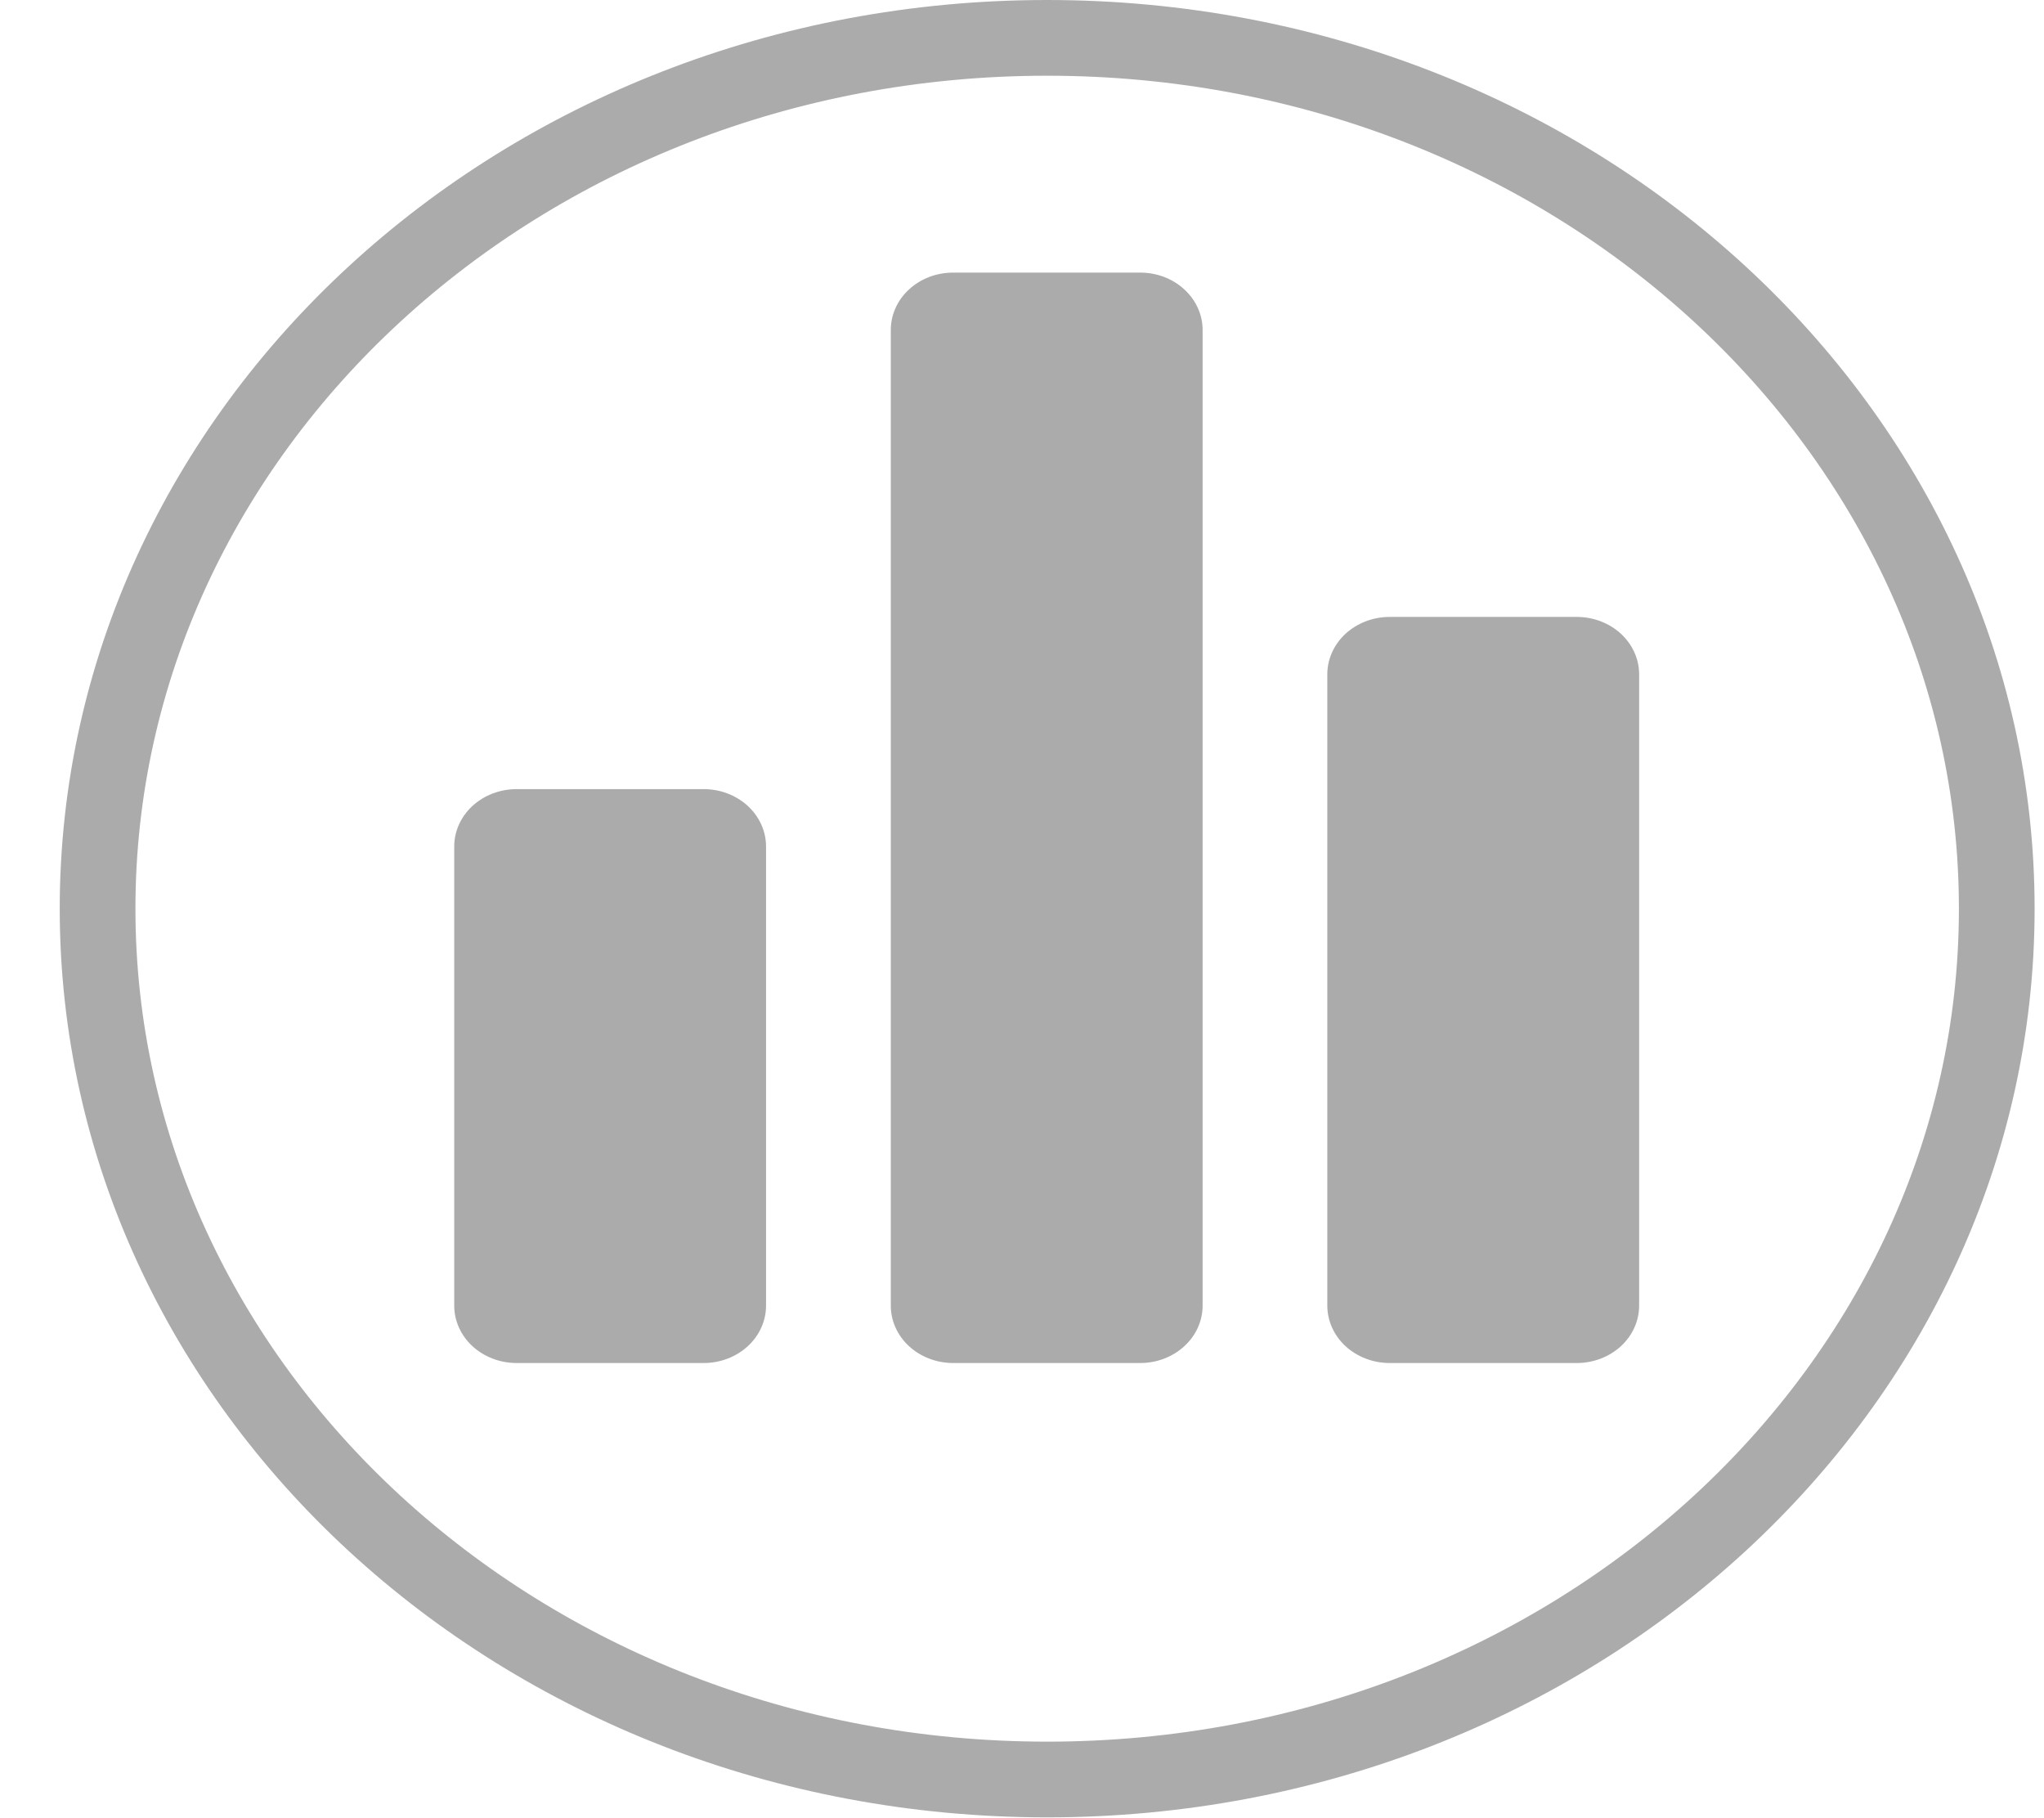
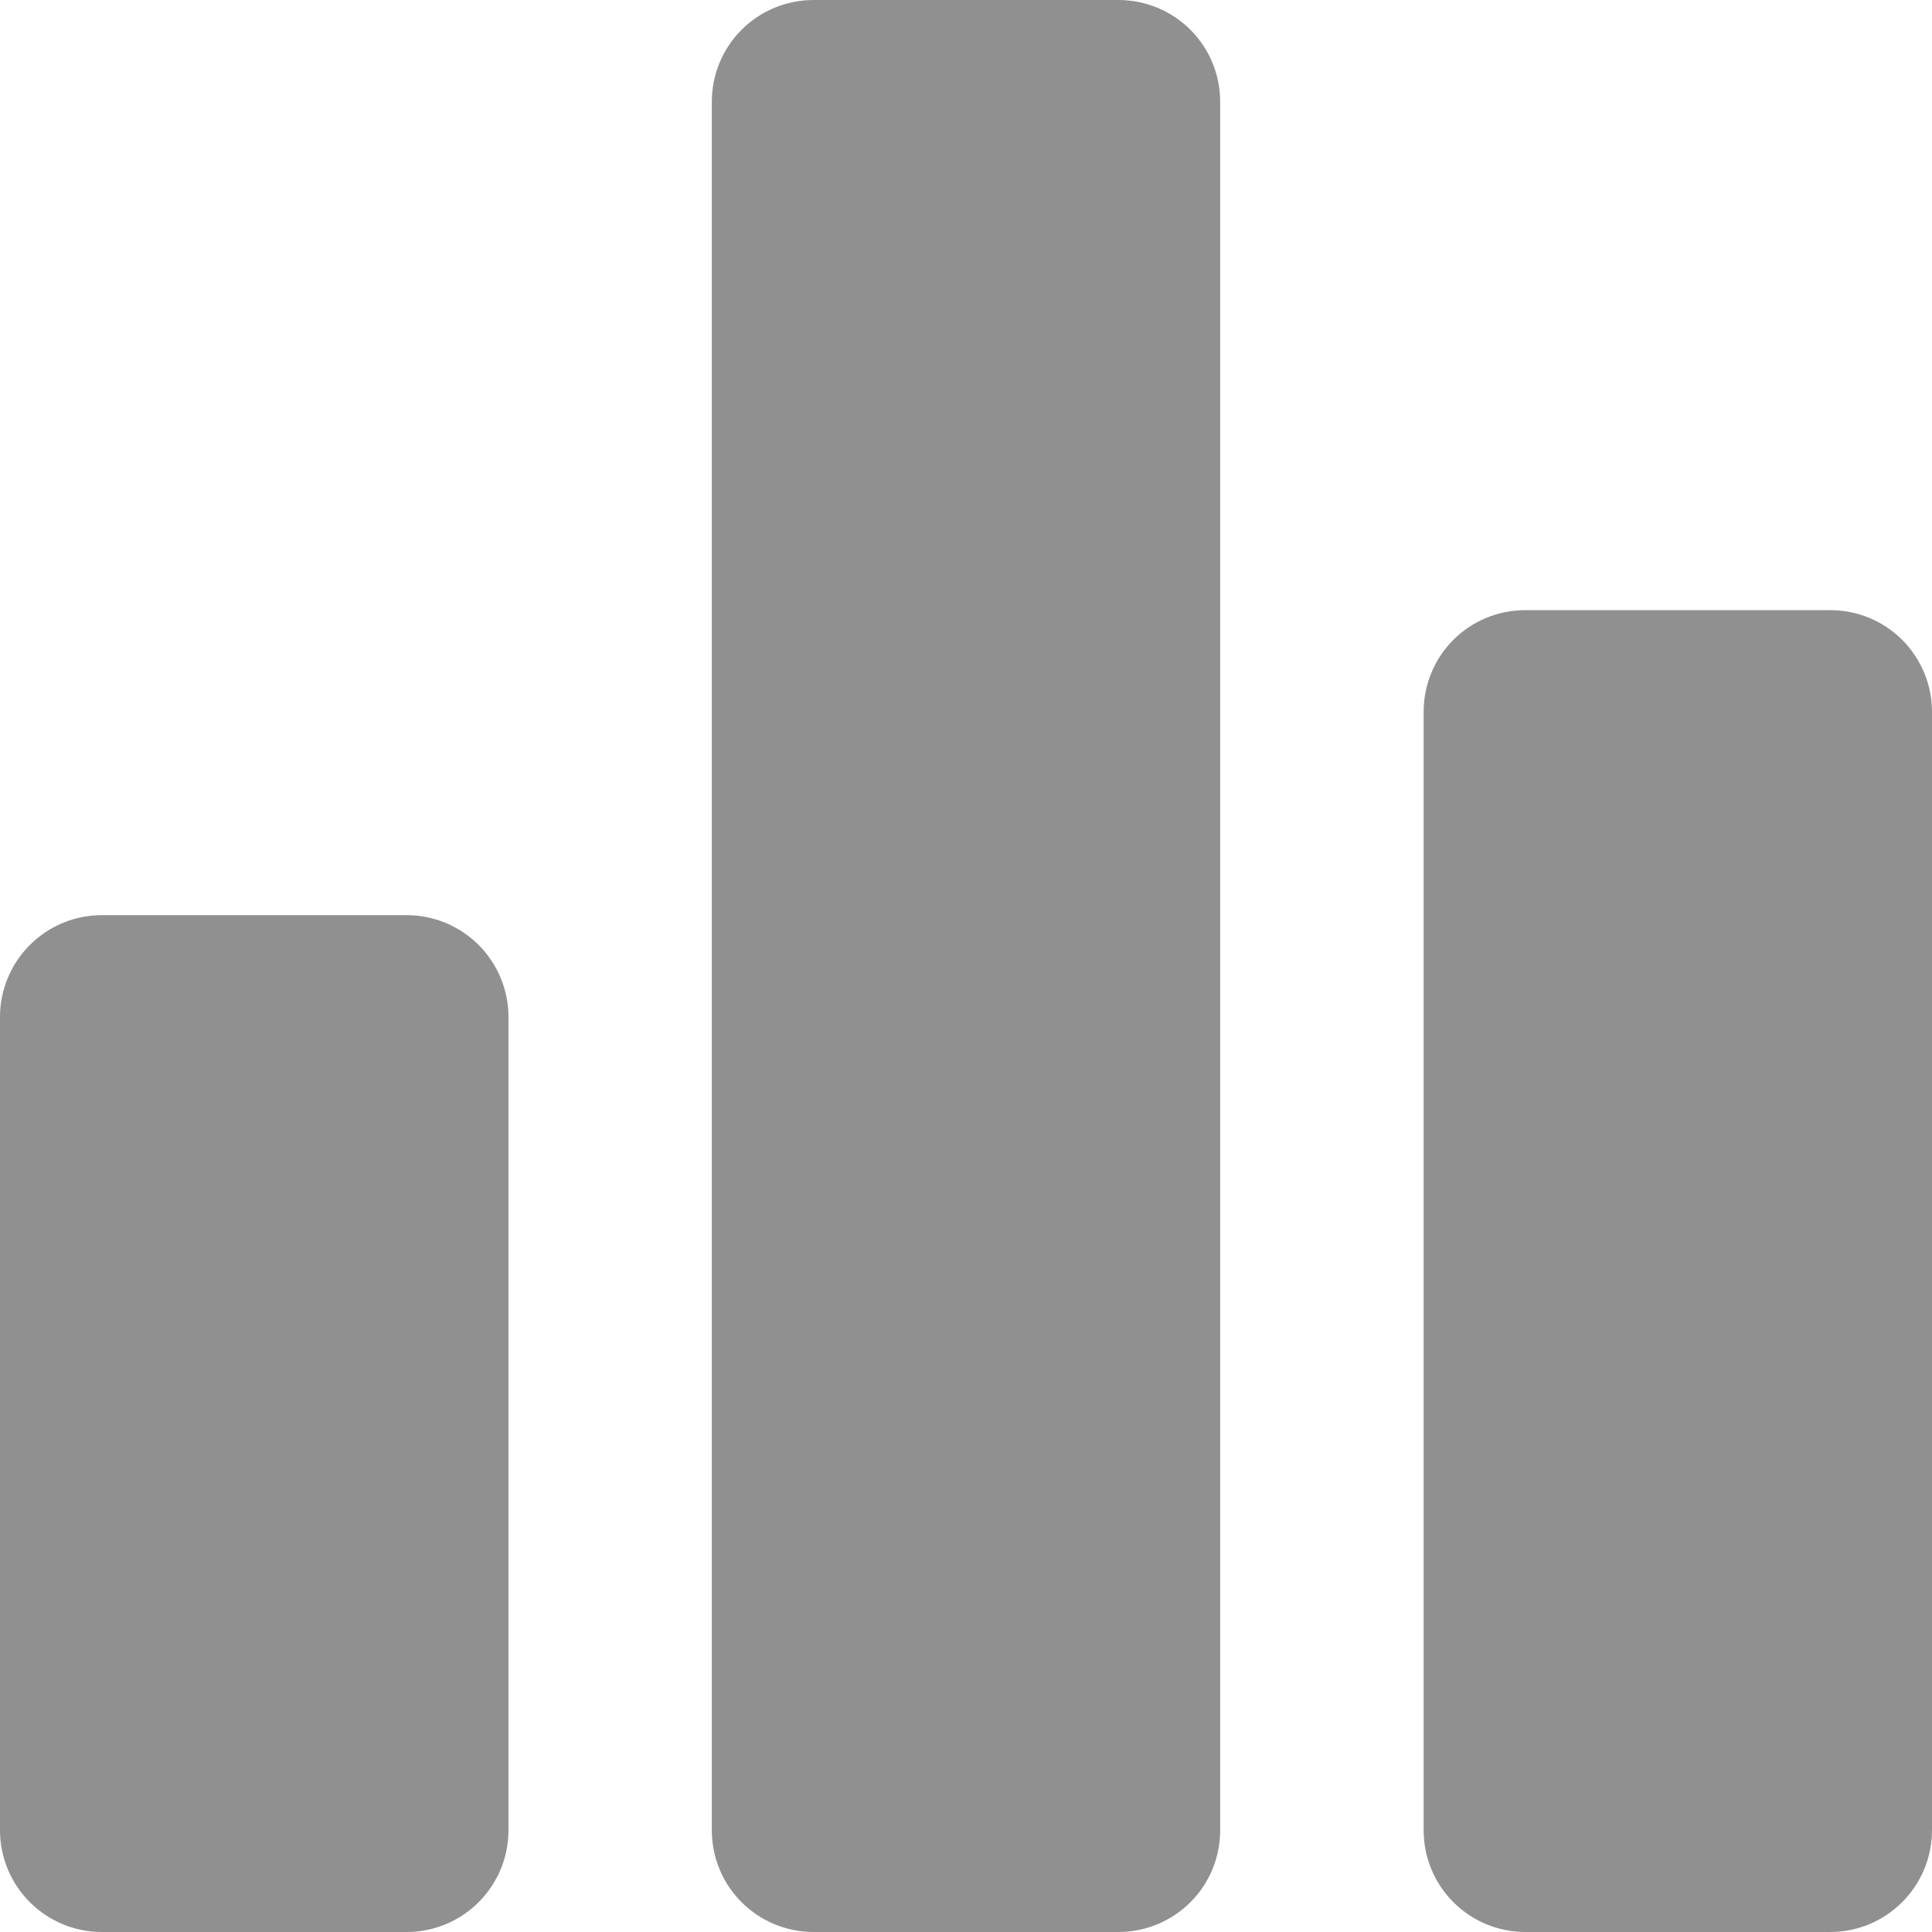
- <svg xmlns="http://www.w3.org/2000/svg" width="27" height="24" viewBox="0 0 27 24" fill="none">
+ <svg xmlns="http://www.w3.org/2000/svg" width="16" height="16" viewBox="0 0 16 16" fill="none">
  <g opacity="0.5">
-     <path d="M9.295 18H6.824C6.605 18 6.396 17.92 6.241 17.778C6.087 17.636 6 17.443 6 17.242V11.179C6 10.978 6.087 10.785 6.241 10.643C6.396 10.501 6.605 10.421 6.824 10.421H9.295C9.514 10.421 9.723 10.501 9.878 10.643C10.032 10.785 10.119 10.978 10.119 11.179V17.242C10.119 17.443 10.032 17.636 9.878 17.778C9.723 17.92 9.514 18 9.295 18ZM15.062 18H12.59C12.372 18 12.162 17.92 12.008 17.778C11.853 17.636 11.767 17.443 11.767 17.242V4.357C11.767 4.157 11.853 3.964 12.008 3.822C12.162 3.679 12.372 3.6 12.59 3.6H15.062C15.28 3.6 15.49 3.679 15.644 3.822C15.799 3.964 15.886 4.157 15.886 4.357V17.242C15.886 17.443 15.799 17.636 15.644 17.778C15.49 17.92 15.28 18 15.062 18ZM20.828 18H18.357C18.139 18 17.929 17.92 17.774 17.778C17.62 17.636 17.533 17.443 17.533 17.242V8.905C17.533 8.704 17.62 8.511 17.774 8.369C17.929 8.227 18.139 8.147 18.357 8.147H20.828C21.047 8.147 21.256 8.227 21.411 8.369C21.565 8.511 21.652 8.704 21.652 8.905V17.242C21.652 17.443 21.565 17.636 21.411 17.778C21.256 17.92 21.047 18 20.828 18Z" fill="#585858" />
-     <path d="M26.376 12C26.376 18.313 20.8 23.5 13.832 23.5C6.865 23.5 1.289 18.313 1.289 12C1.289 5.687 6.865 0.5 13.832 0.5C20.8 0.5 26.376 5.687 26.376 12Z" stroke="#585858" />
+     <path d="M3.368 16H0.842C0.619 16 0.405 15.911 0.247 15.753C0.089 15.595 0 15.381 0 15.158V8.421C0 8.198 0.089 7.984 0.247 7.826C0.405 7.668 0.619 7.579 0.842 7.579H3.368C3.592 7.579 3.806 7.668 3.964 7.826C4.122 7.984 4.211 8.198 4.211 8.421V15.158C4.211 15.381 4.122 15.595 3.964 15.753C3.806 15.911 3.592 16 3.368 16ZM9.263 16H6.737C6.513 16 6.299 15.911 6.141 15.753C5.983 15.595 5.895 15.381 5.895 15.158V0.842C5.895 0.619 5.983 0.405 6.141 0.247C6.299 0.089 6.513 0 6.737 0H9.263C9.486 0 9.701 0.089 9.859 0.247C10.017 0.405 10.105 0.619 10.105 0.842V15.158C10.105 15.381 10.017 15.595 9.859 15.753C9.701 15.911 9.486 16 9.263 16ZM15.158 16H12.632C12.408 16 12.194 15.911 12.036 15.753C11.878 15.595 11.79 15.381 11.79 15.158V5.895C11.79 5.671 11.878 5.457 12.036 5.299C12.194 5.141 12.408 5.053 12.632 5.053H15.158C15.381 5.053 15.595 5.141 15.753 5.299C15.911 5.457 16 5.671 16 5.895V15.158C16 15.381 15.911 15.595 15.753 15.753C15.595 15.911 15.381 16 15.158 16Z" fill="#222222" />
  </g>
</svg>
